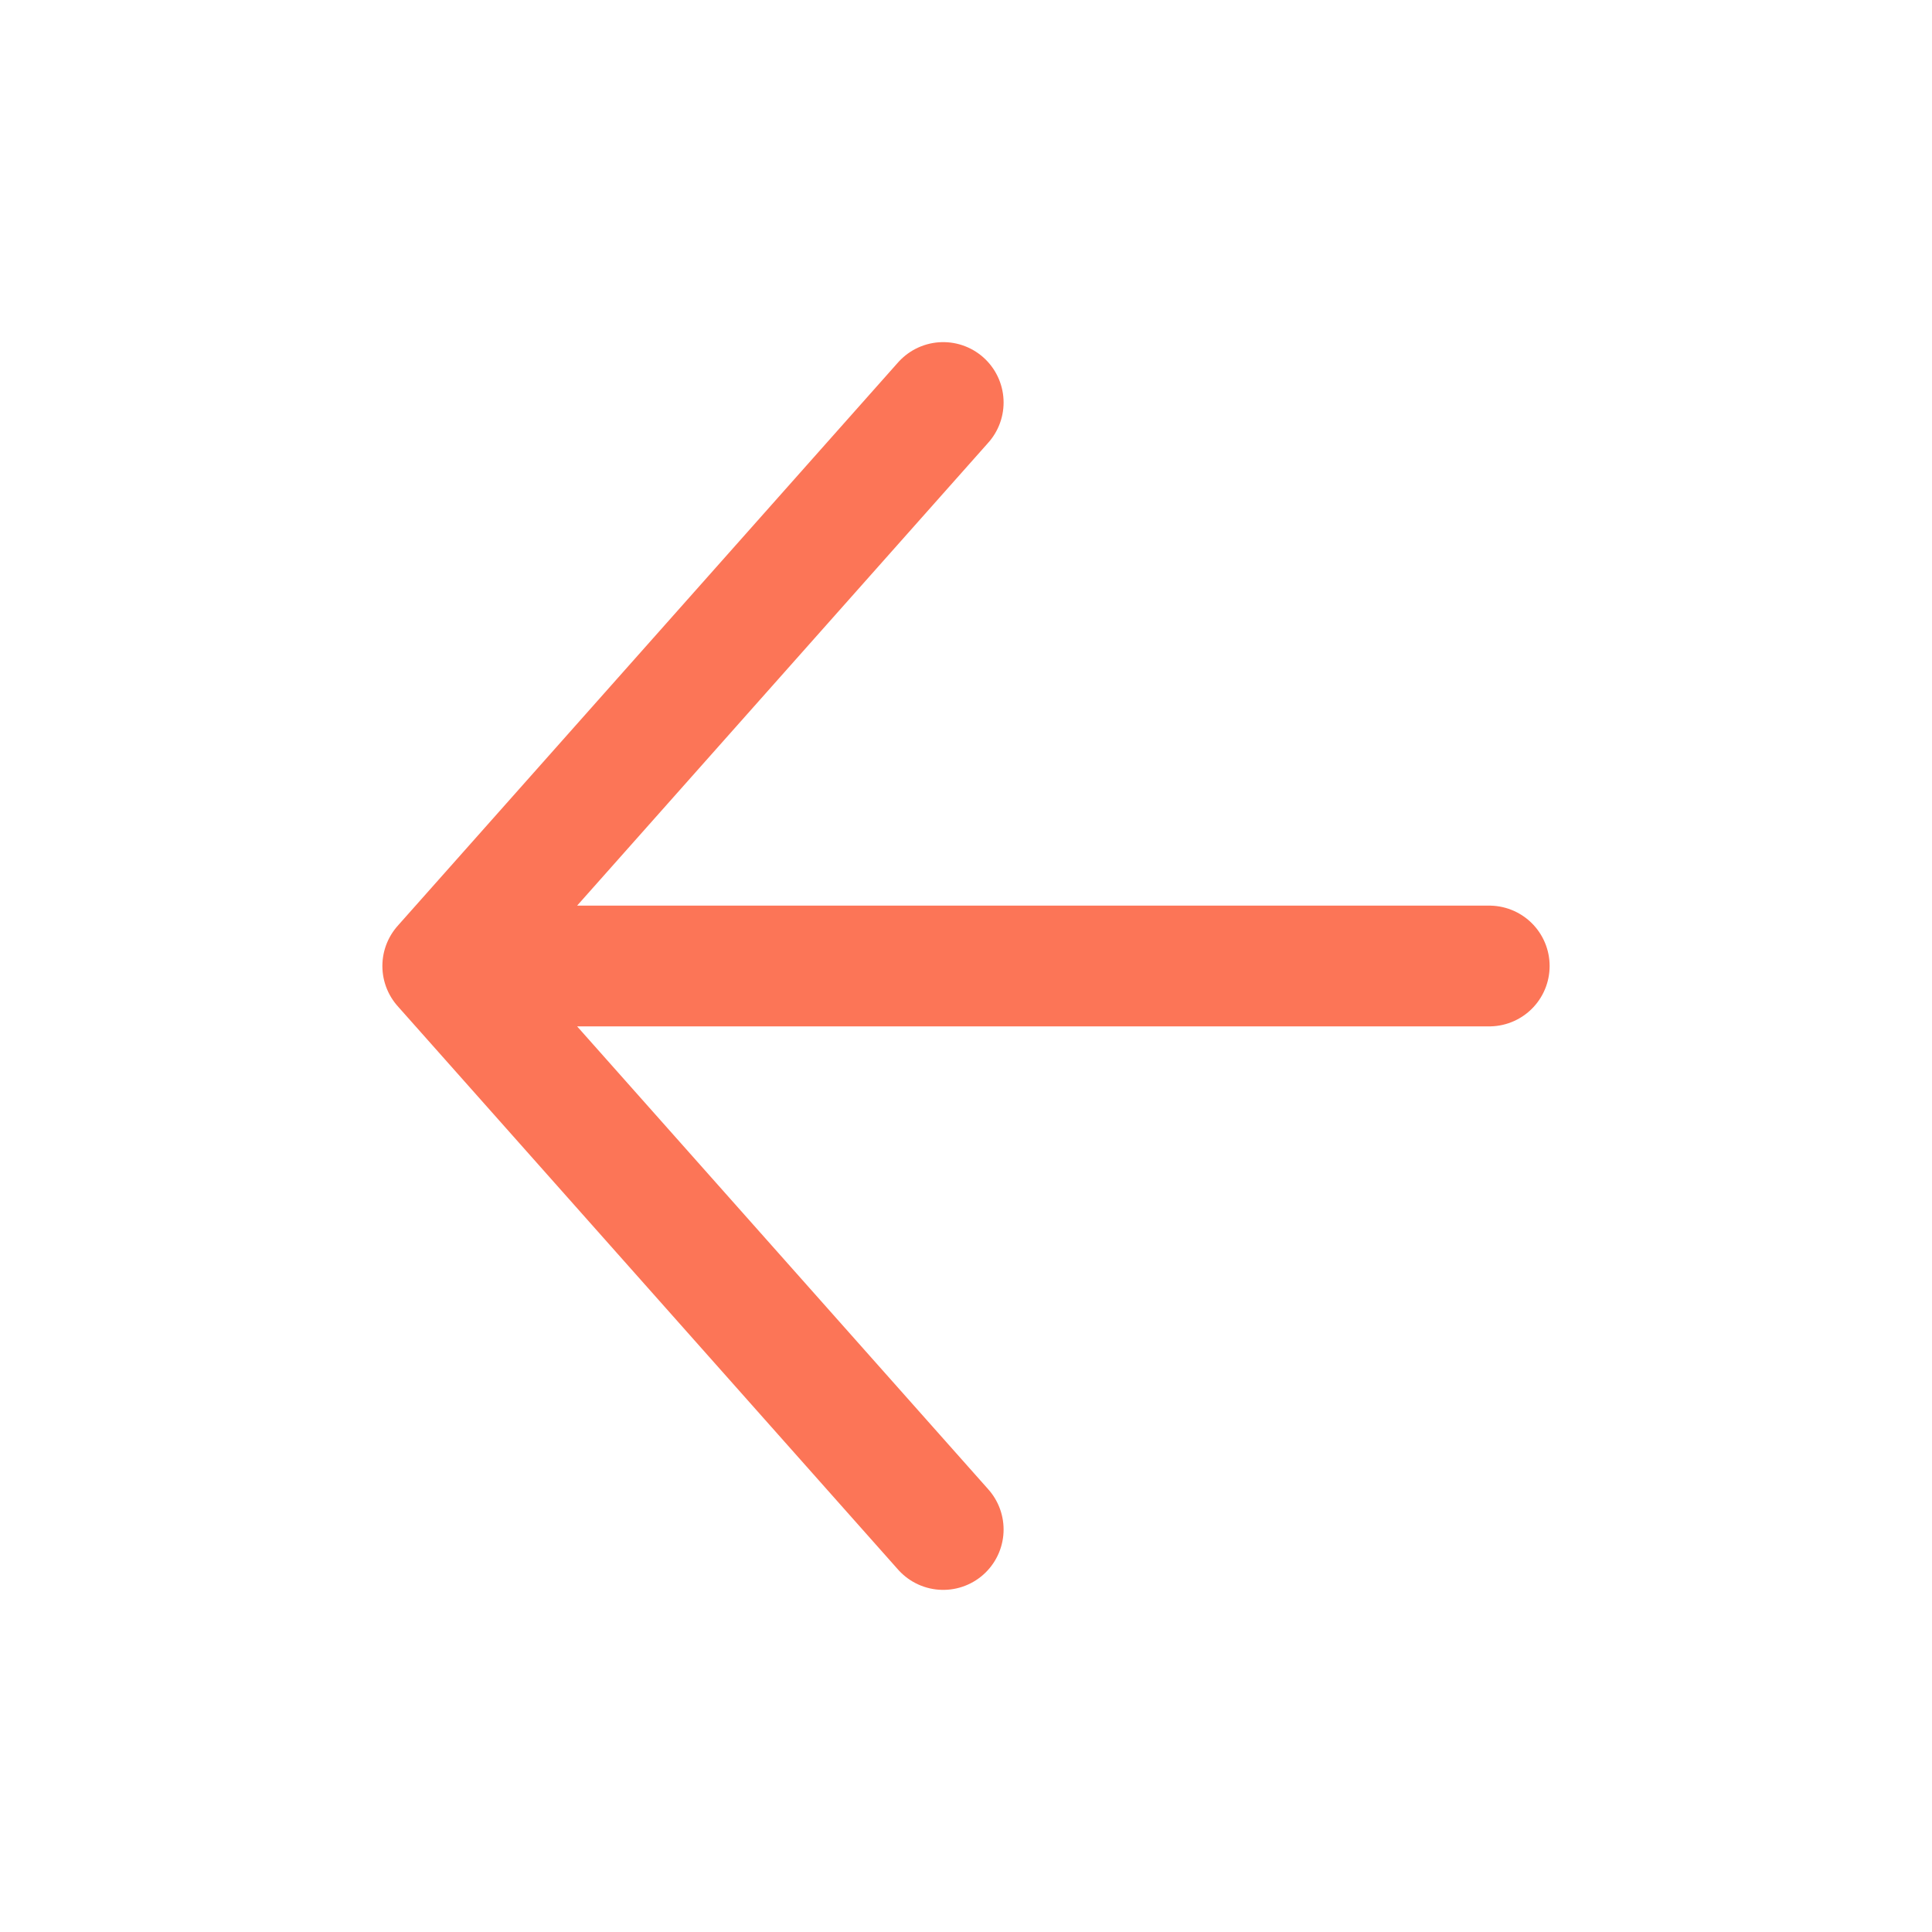
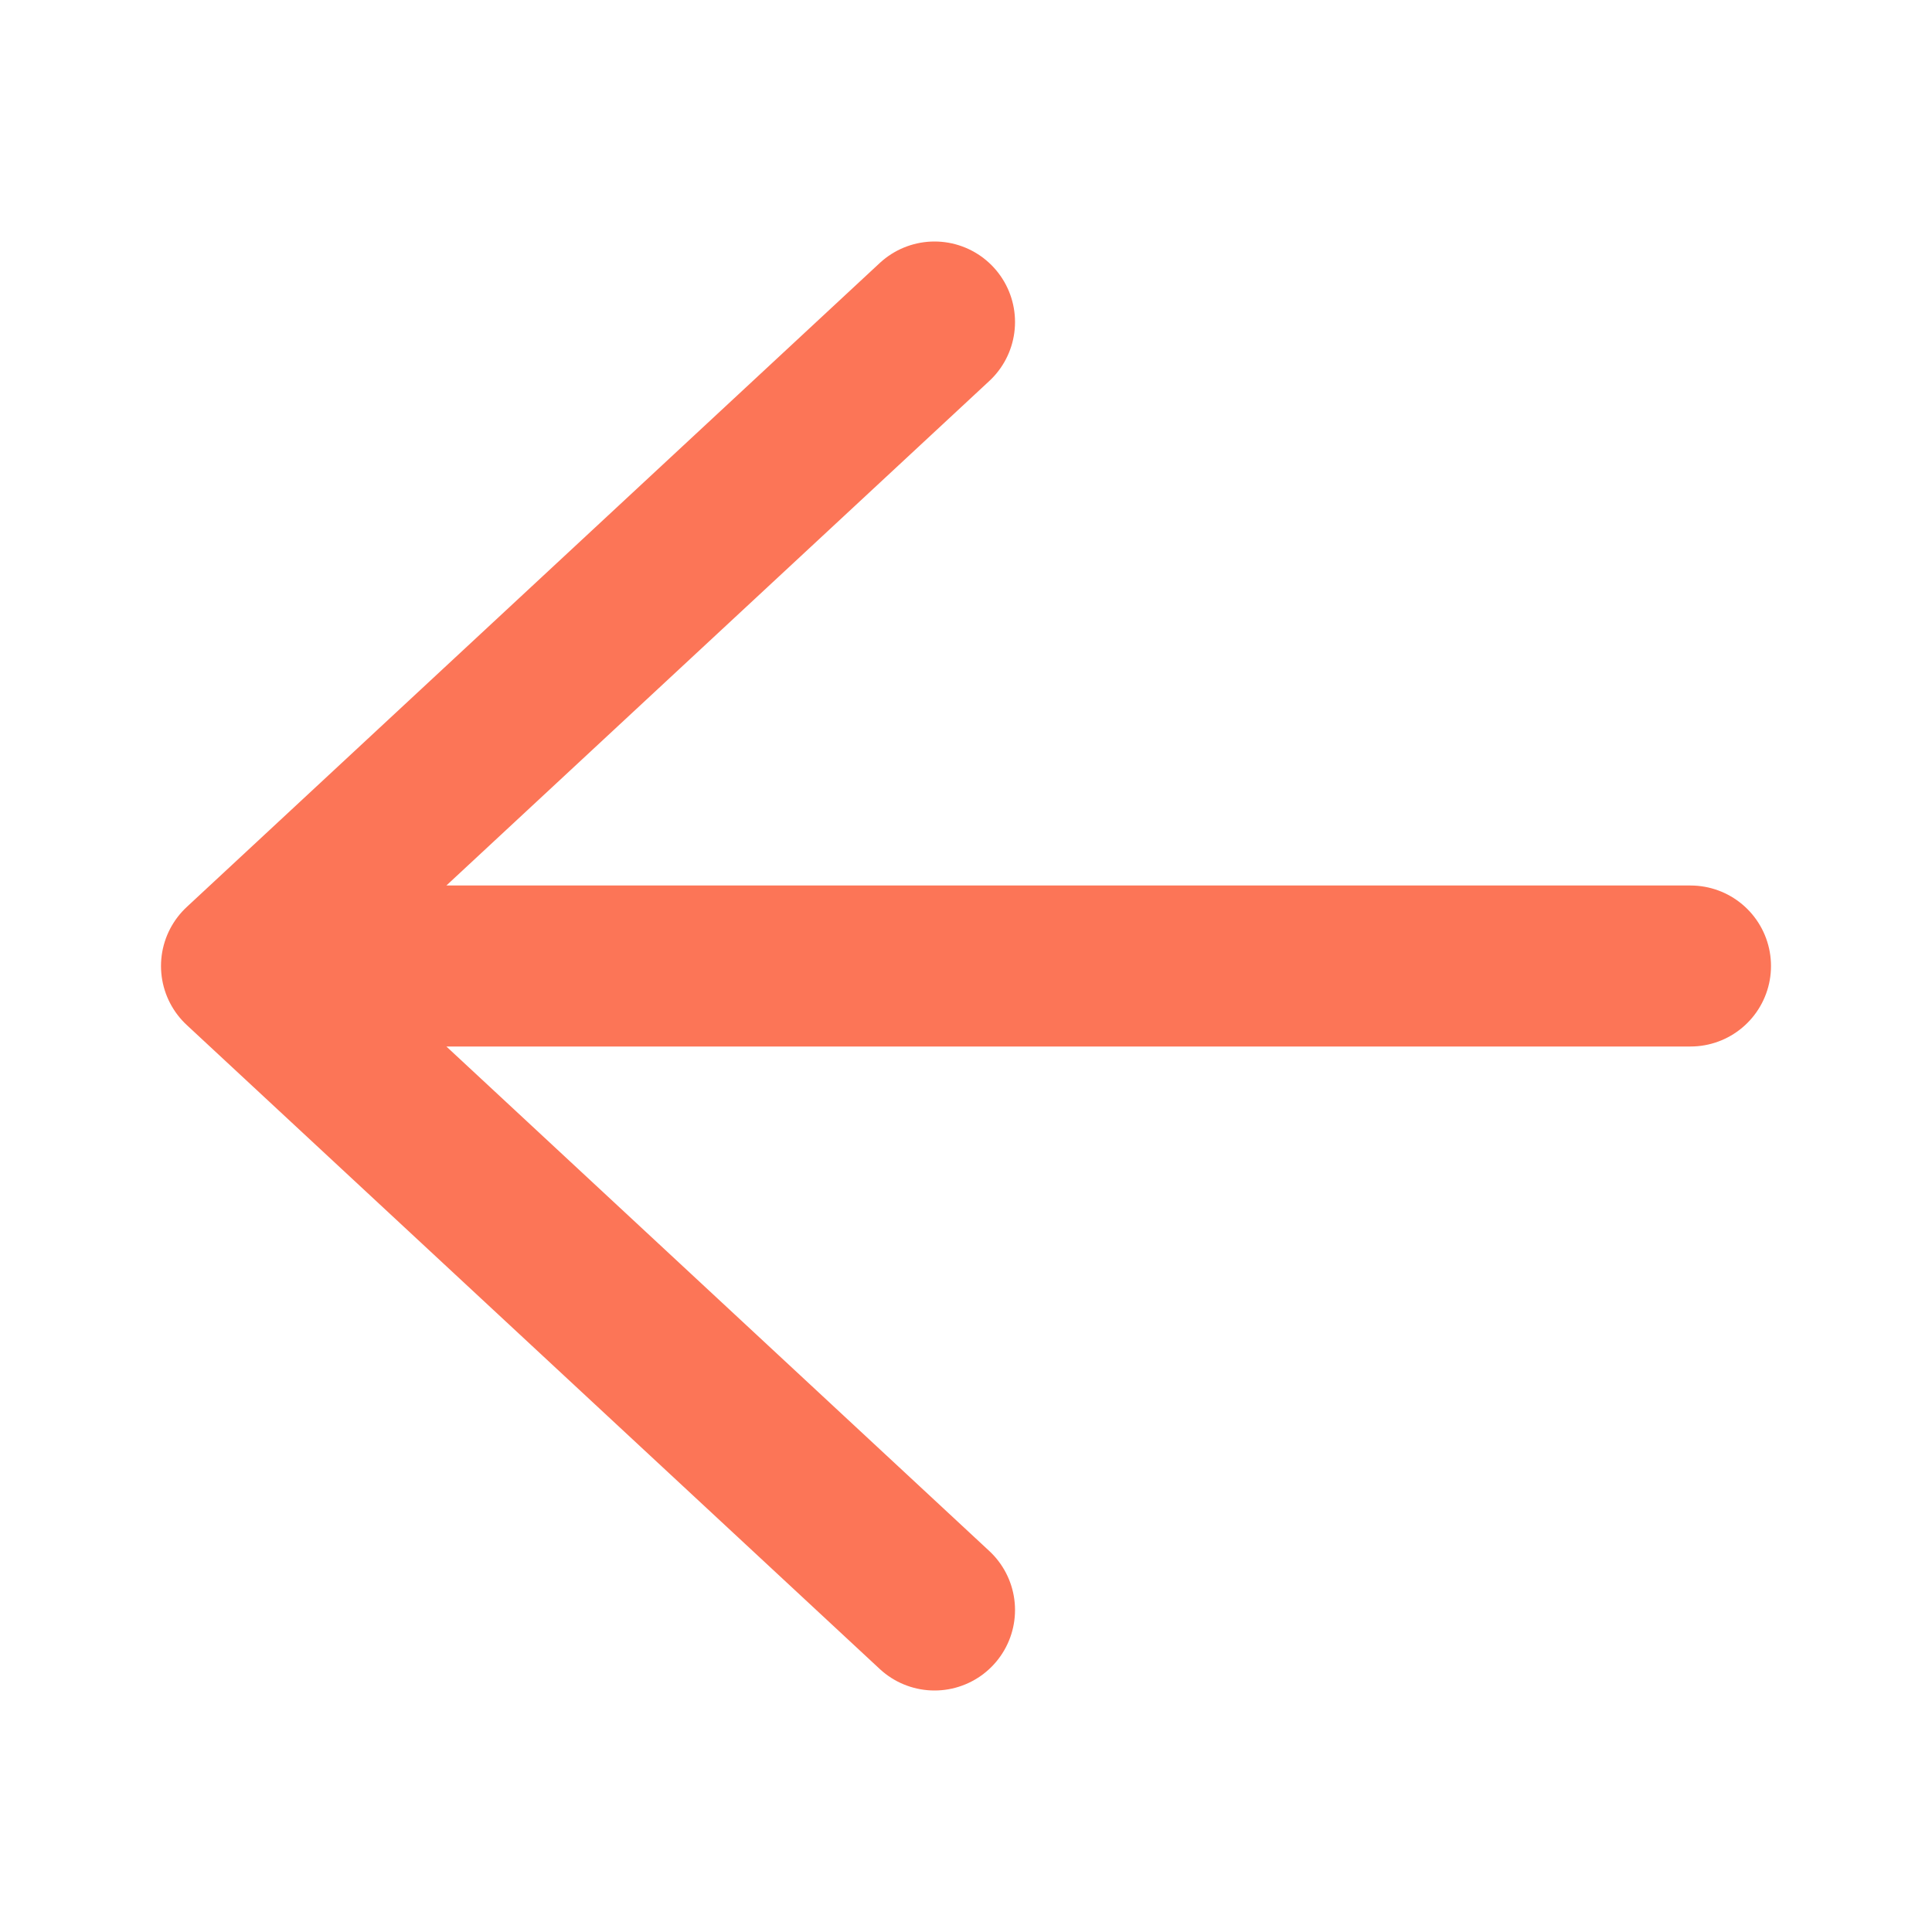
<svg xmlns="http://www.w3.org/2000/svg" width="24" height="24" viewBox="0 0 24 24" fill="none">
-   <path d="M5.5 12H18.5M5.5 12L11.717 5M5.5 12L11.717 19" stroke="#FC7557" stroke-width="1.5" stroke-linecap="round" stroke-linejoin="round" />
+   <path d="M3 12H21M3 12L11.609 4M3 12L11.609 20" stroke="#FC7557" stroke-width="2" stroke-linecap="round" stroke-linejoin="round" />
</svg>
